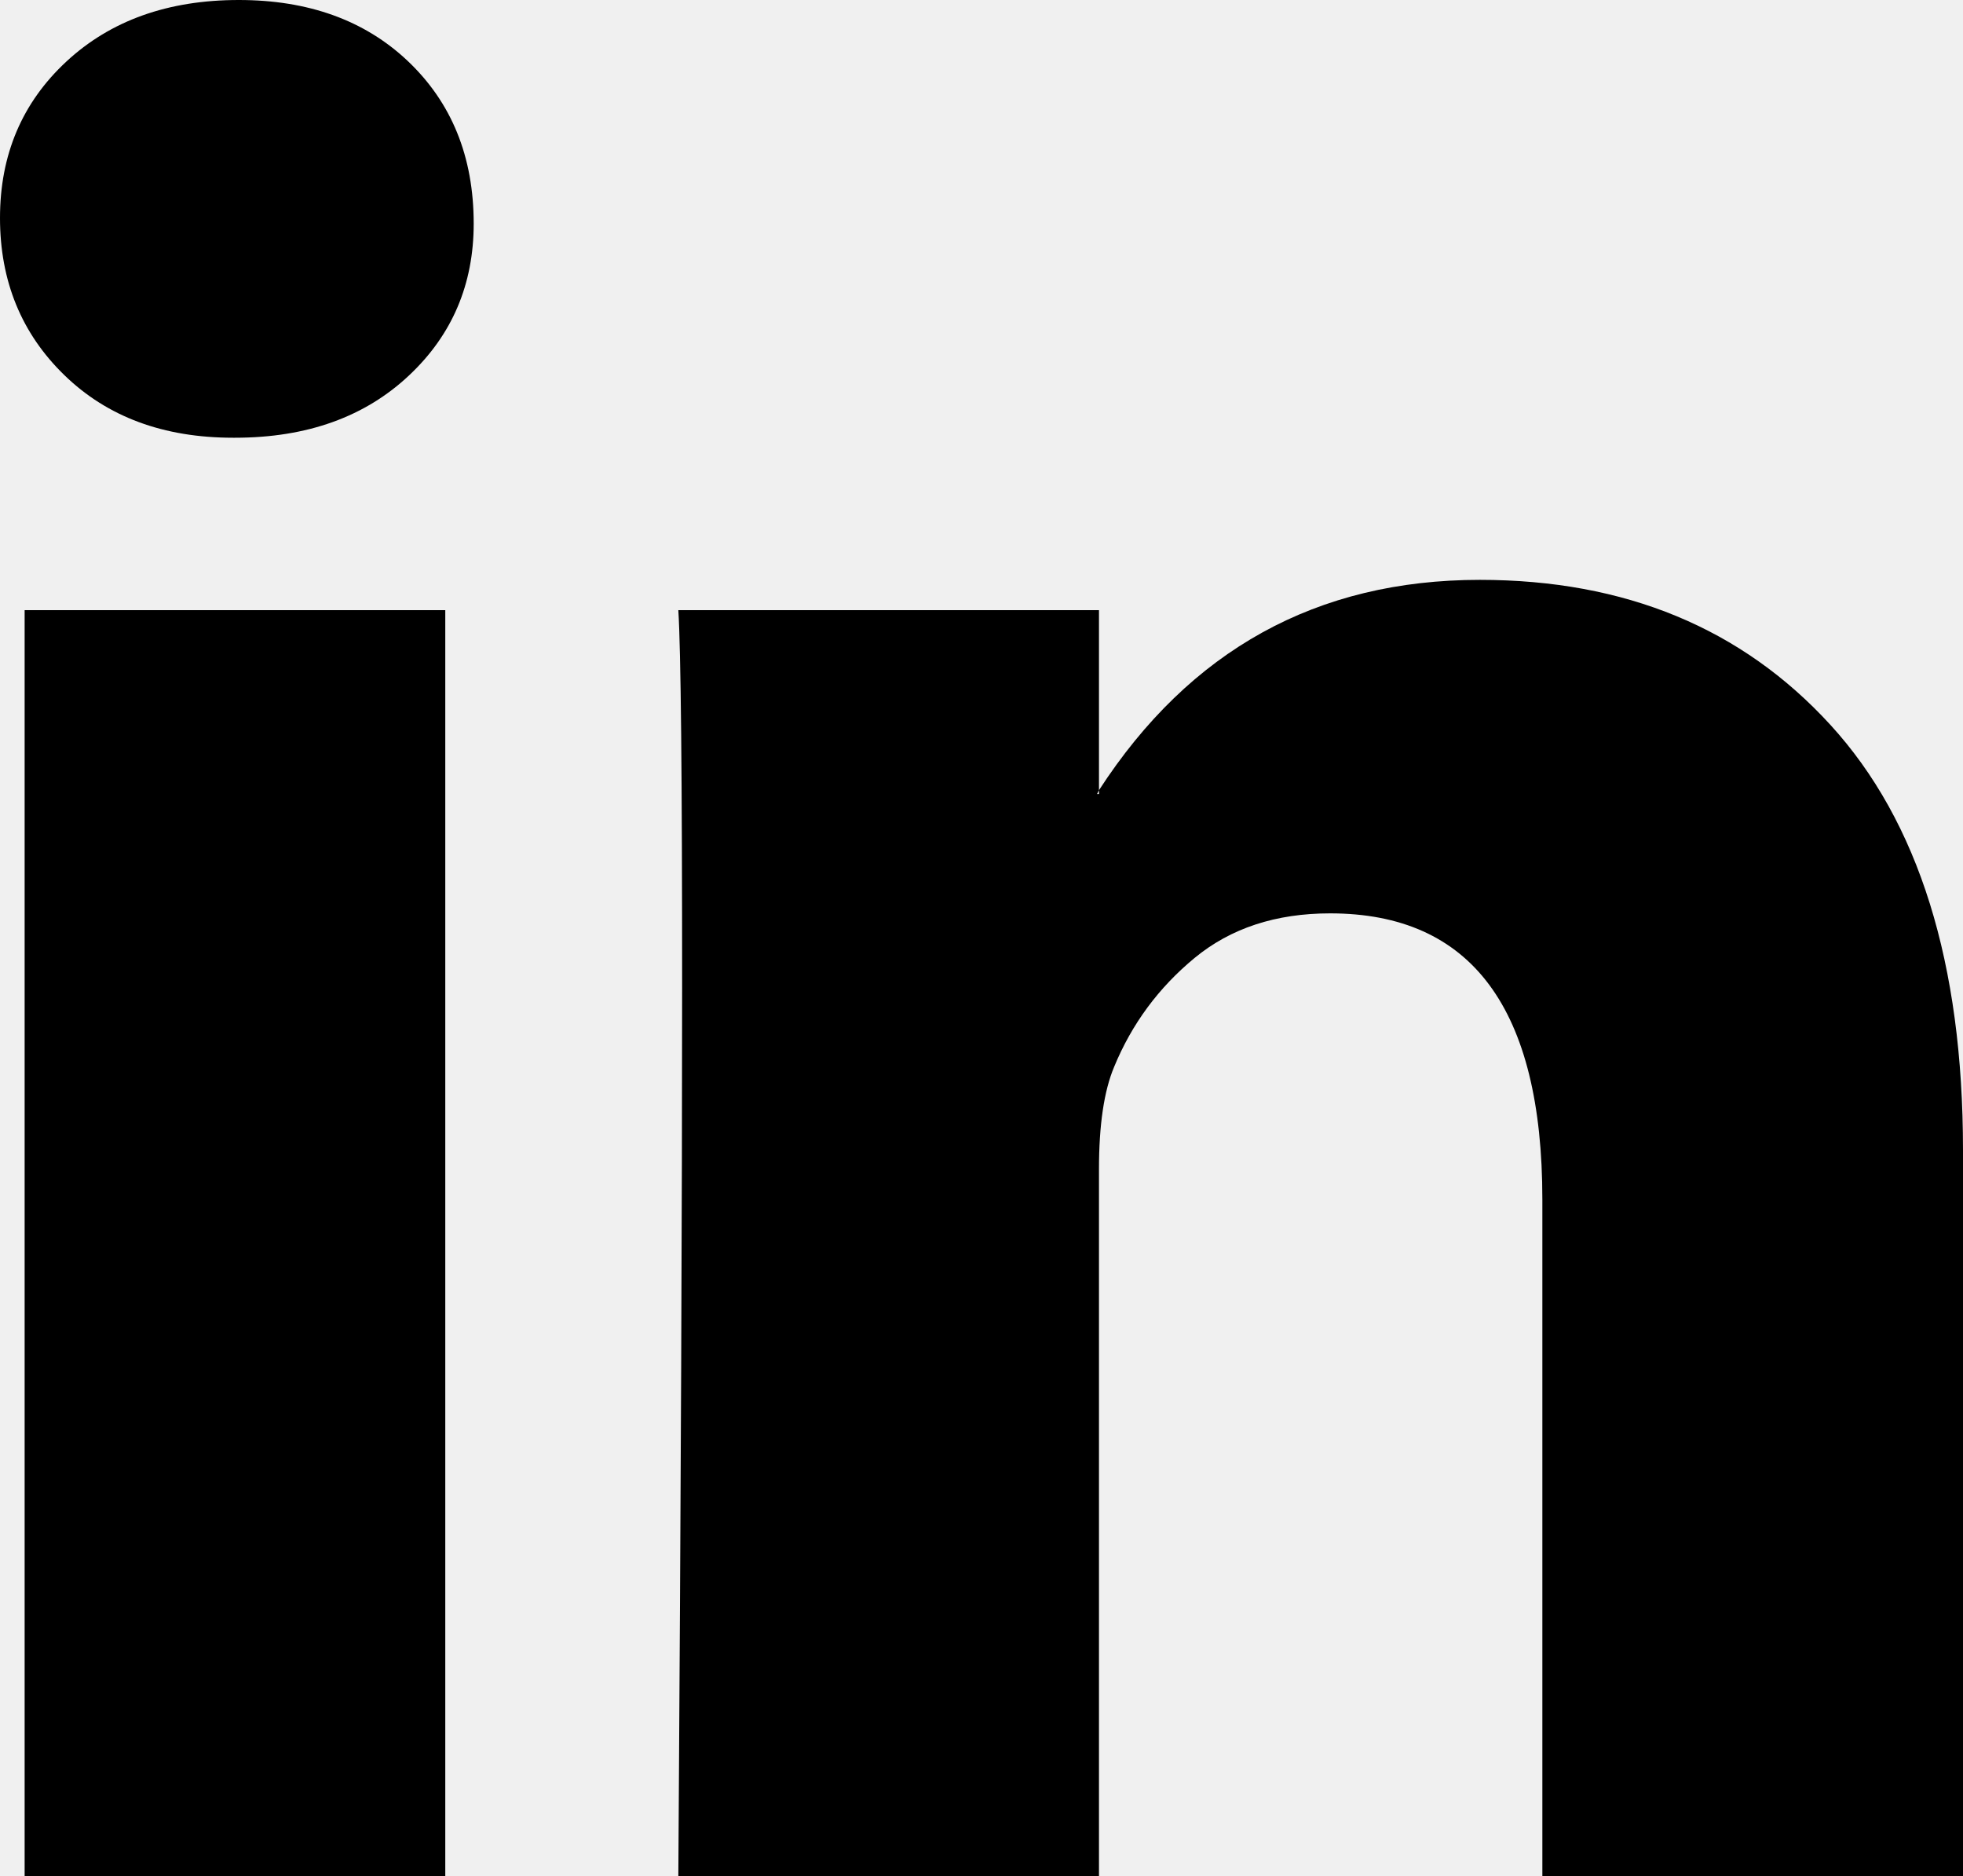
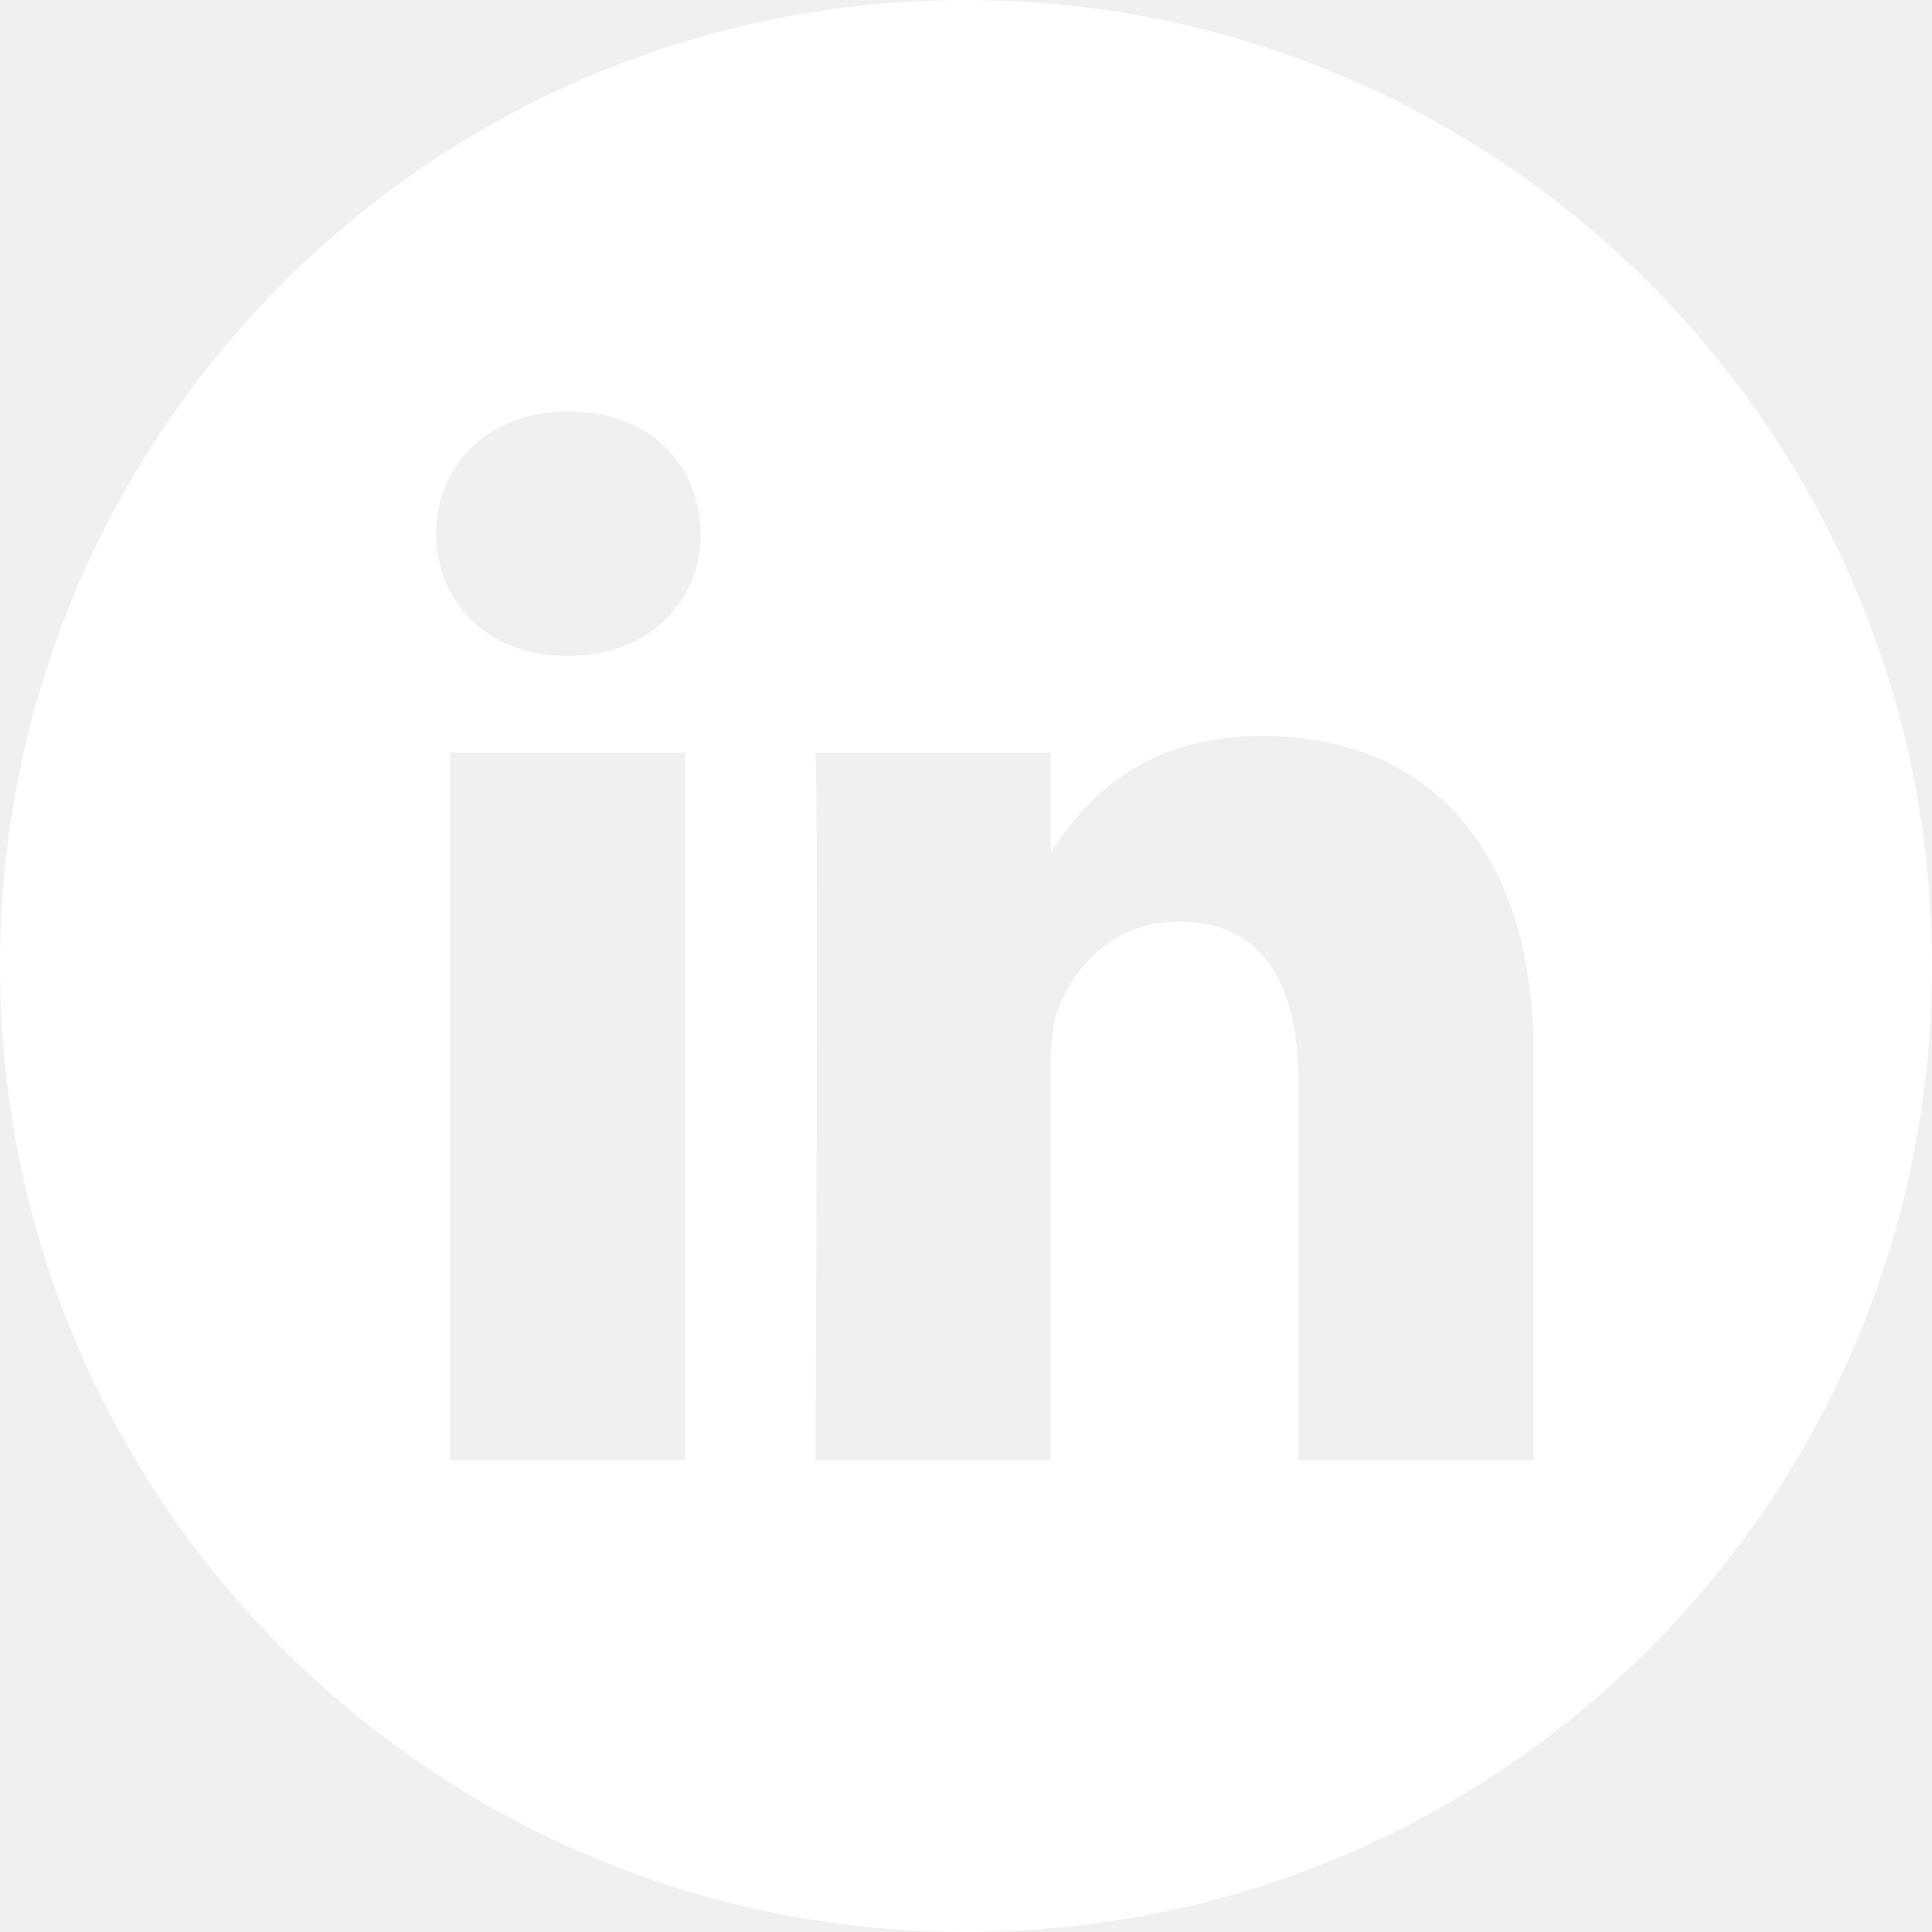
- <svg xmlns="http://www.w3.org/2000/svg" width="2500" height="2389" viewBox="0 5 1036 990">
-   <path d="M0 120c0-33.334 11.667-60.834 35-82.5C58.333 15.833 88.667 5 126 5c36.667 0 66.333 10.666 89 32 23.333 22 35 50.666 35 86 0 32-11.333 58.666-34 80-23.333 22-54 33-92 33h-1c-36.667 0-66.333-11-89-33S0 153.333 0 120zm13 875V327h222v668H13zm345 0h222V622c0-23.334 2.667-41.334 8-54 9.333-22.667 23.5-41.834 42.5-57.5 19-15.667 42.833-23.5 71.5-23.5 74.667 0 112 50.333 112 151v357h222V612c0-98.667-23.333-173.5-70-224.5S857.667 311 781 311c-86 0-153 37-201 111v2h-1l1-2v-95H358c1.333 21.333 2 87.666 2 199 0 111.333-.667 267.666-2 469z" />
+ <svg xmlns="http://www.w3.org/2000/svg" height="512" width="512">
+   <path d="M256 0C114.637 0 0 114.637 0 256s114.637 256 256 256 256-114.637 256-256S397.363 0 256 0zm-74.39 387h-62.348V199.426h62.347zm-31.173-213.188h-.406c-20.922 0-34.453-14.402-34.453-32.402 0-18.406 13.945-32.41 35.274-32.41 21.328 0 34.453 14.004 34.859 32.41 0 18-13.531 32.403-35.274 32.403zM406.423 387h-62.34V286.652c0-25.218-9.027-42.418-31.586-42.418-17.223 0-27.48 11.602-31.988 22.801-1.649 4.008-2.051 9.61-2.051 15.215V387h-62.344s.817-169.977 0-187.574h62.344v26.558c8.285-12.78 23.11-30.96 56.188-30.96 41.02 0 71.777 26.808 71.777 84.421zm0 0" data-original="#000000" class="active-path" data-old_color="#FFF8F8" fill="#FFF" />
</svg>
